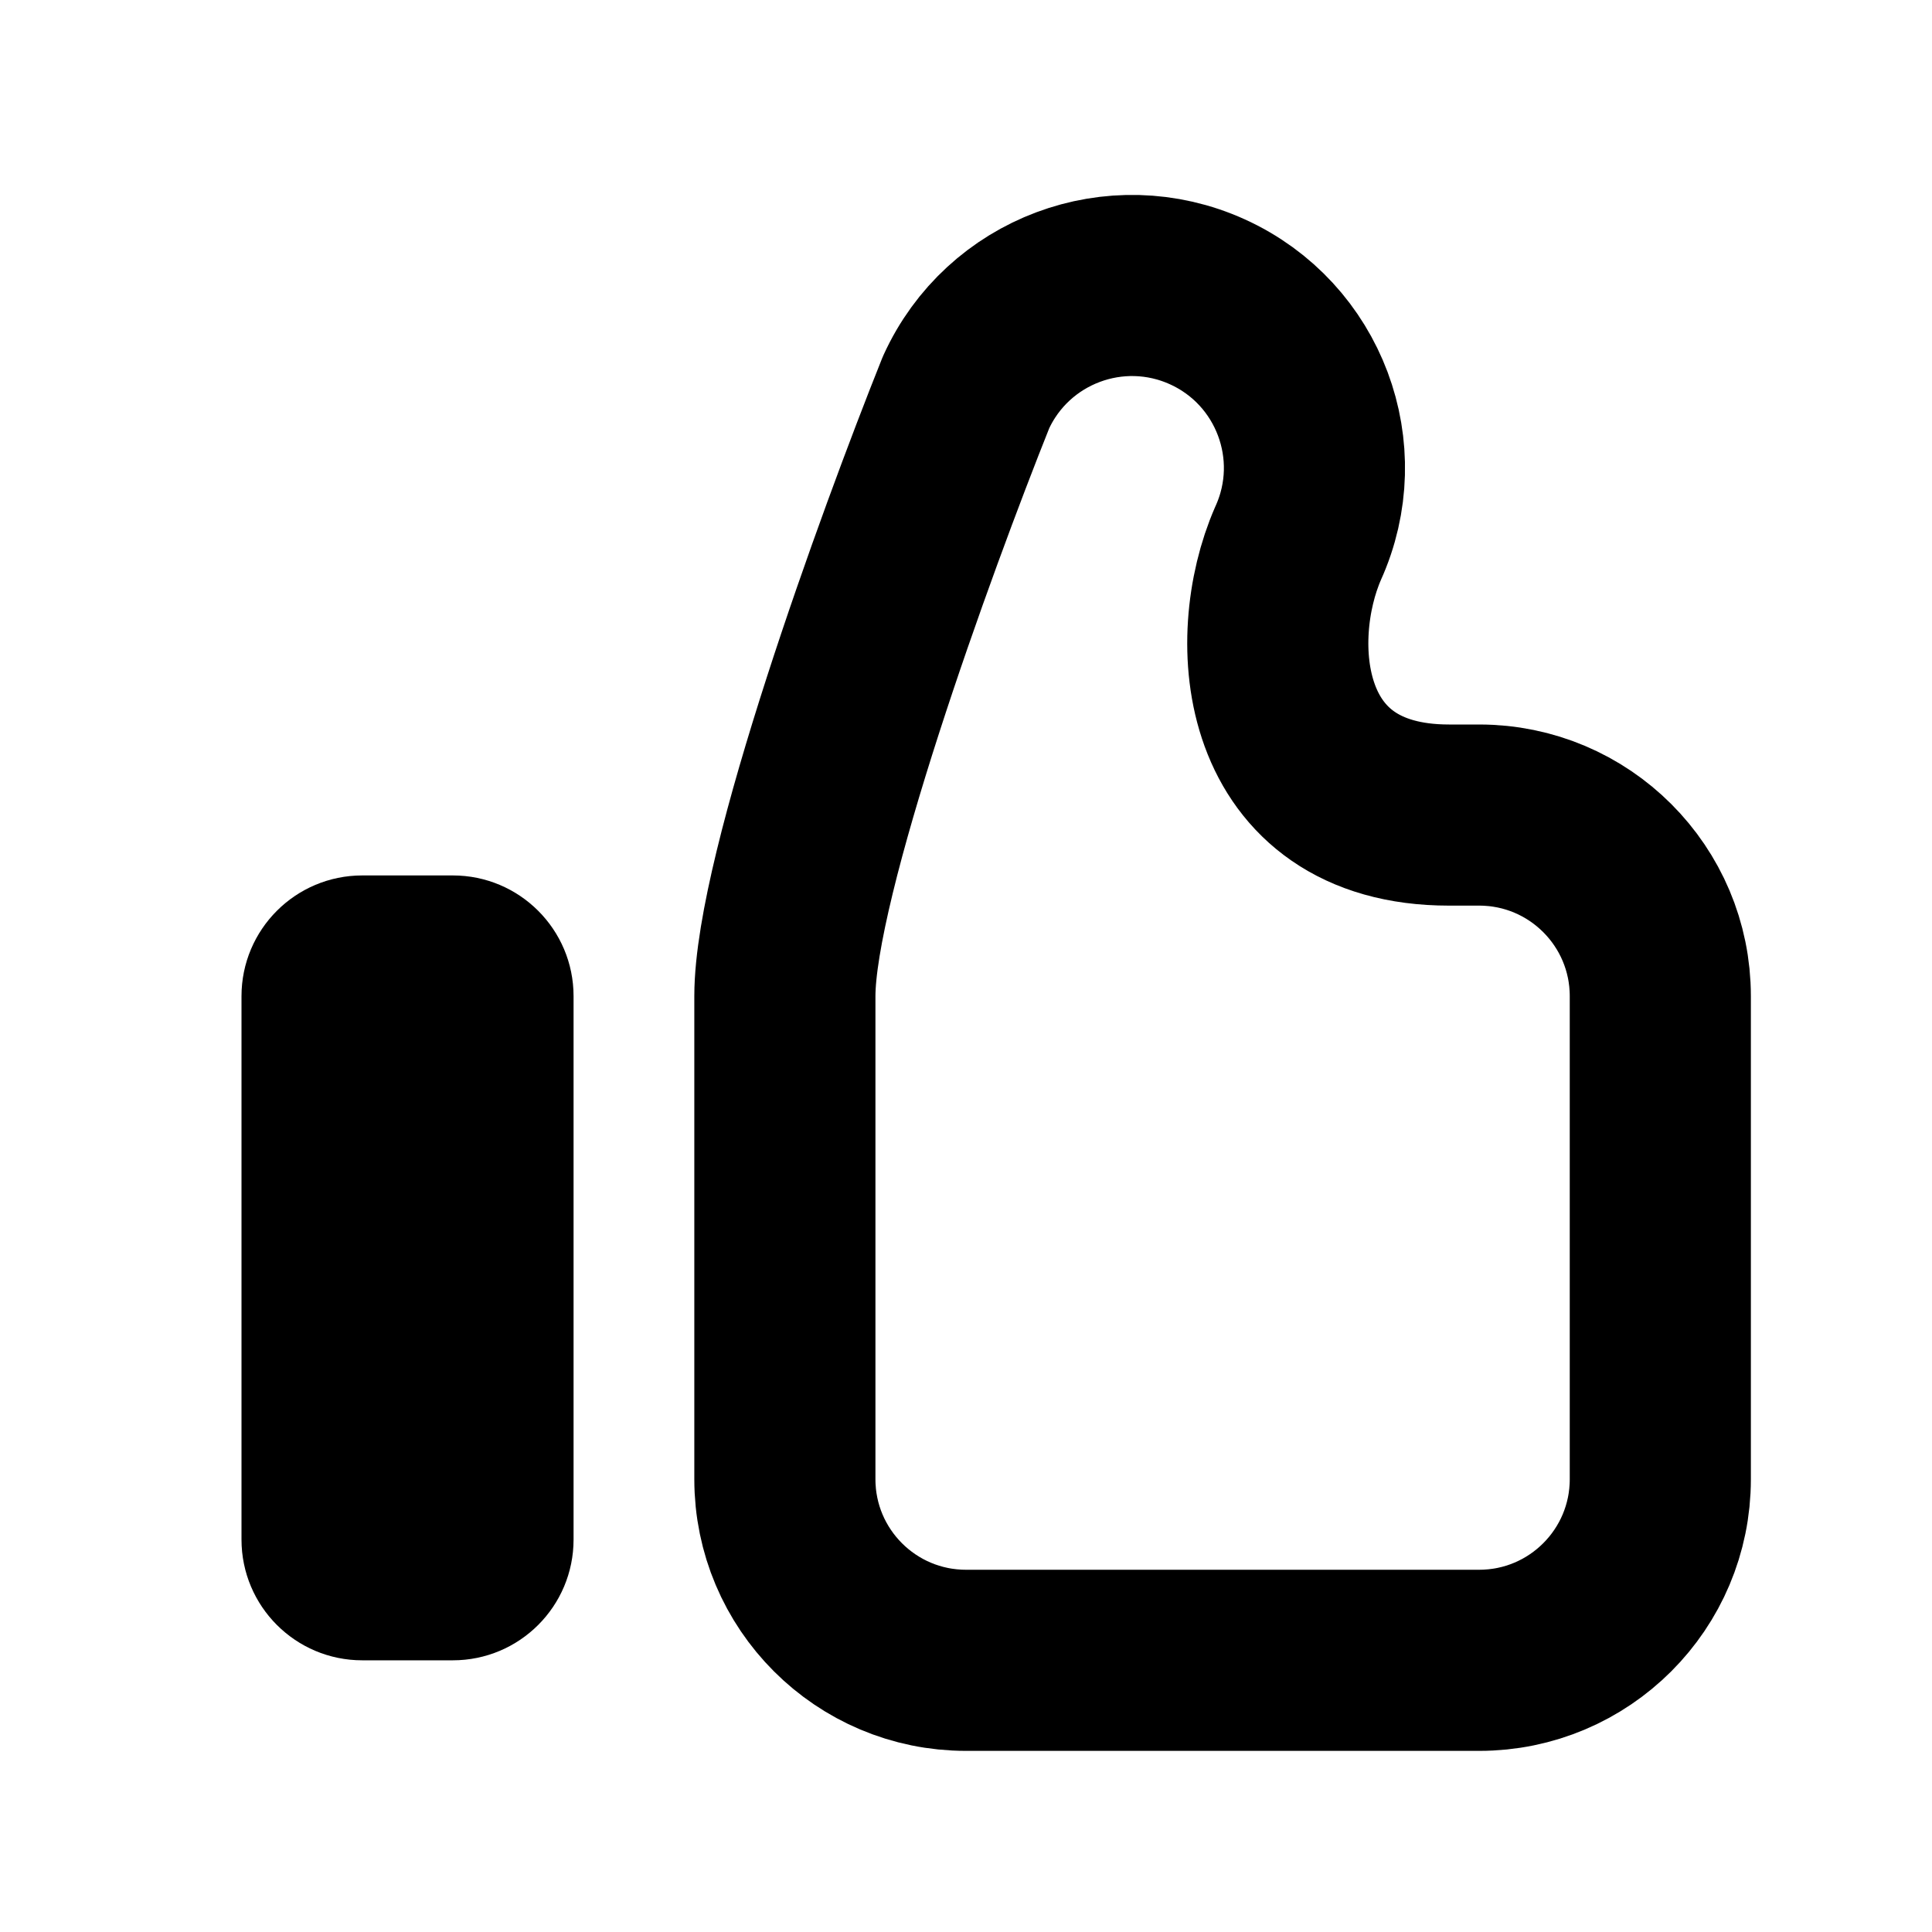
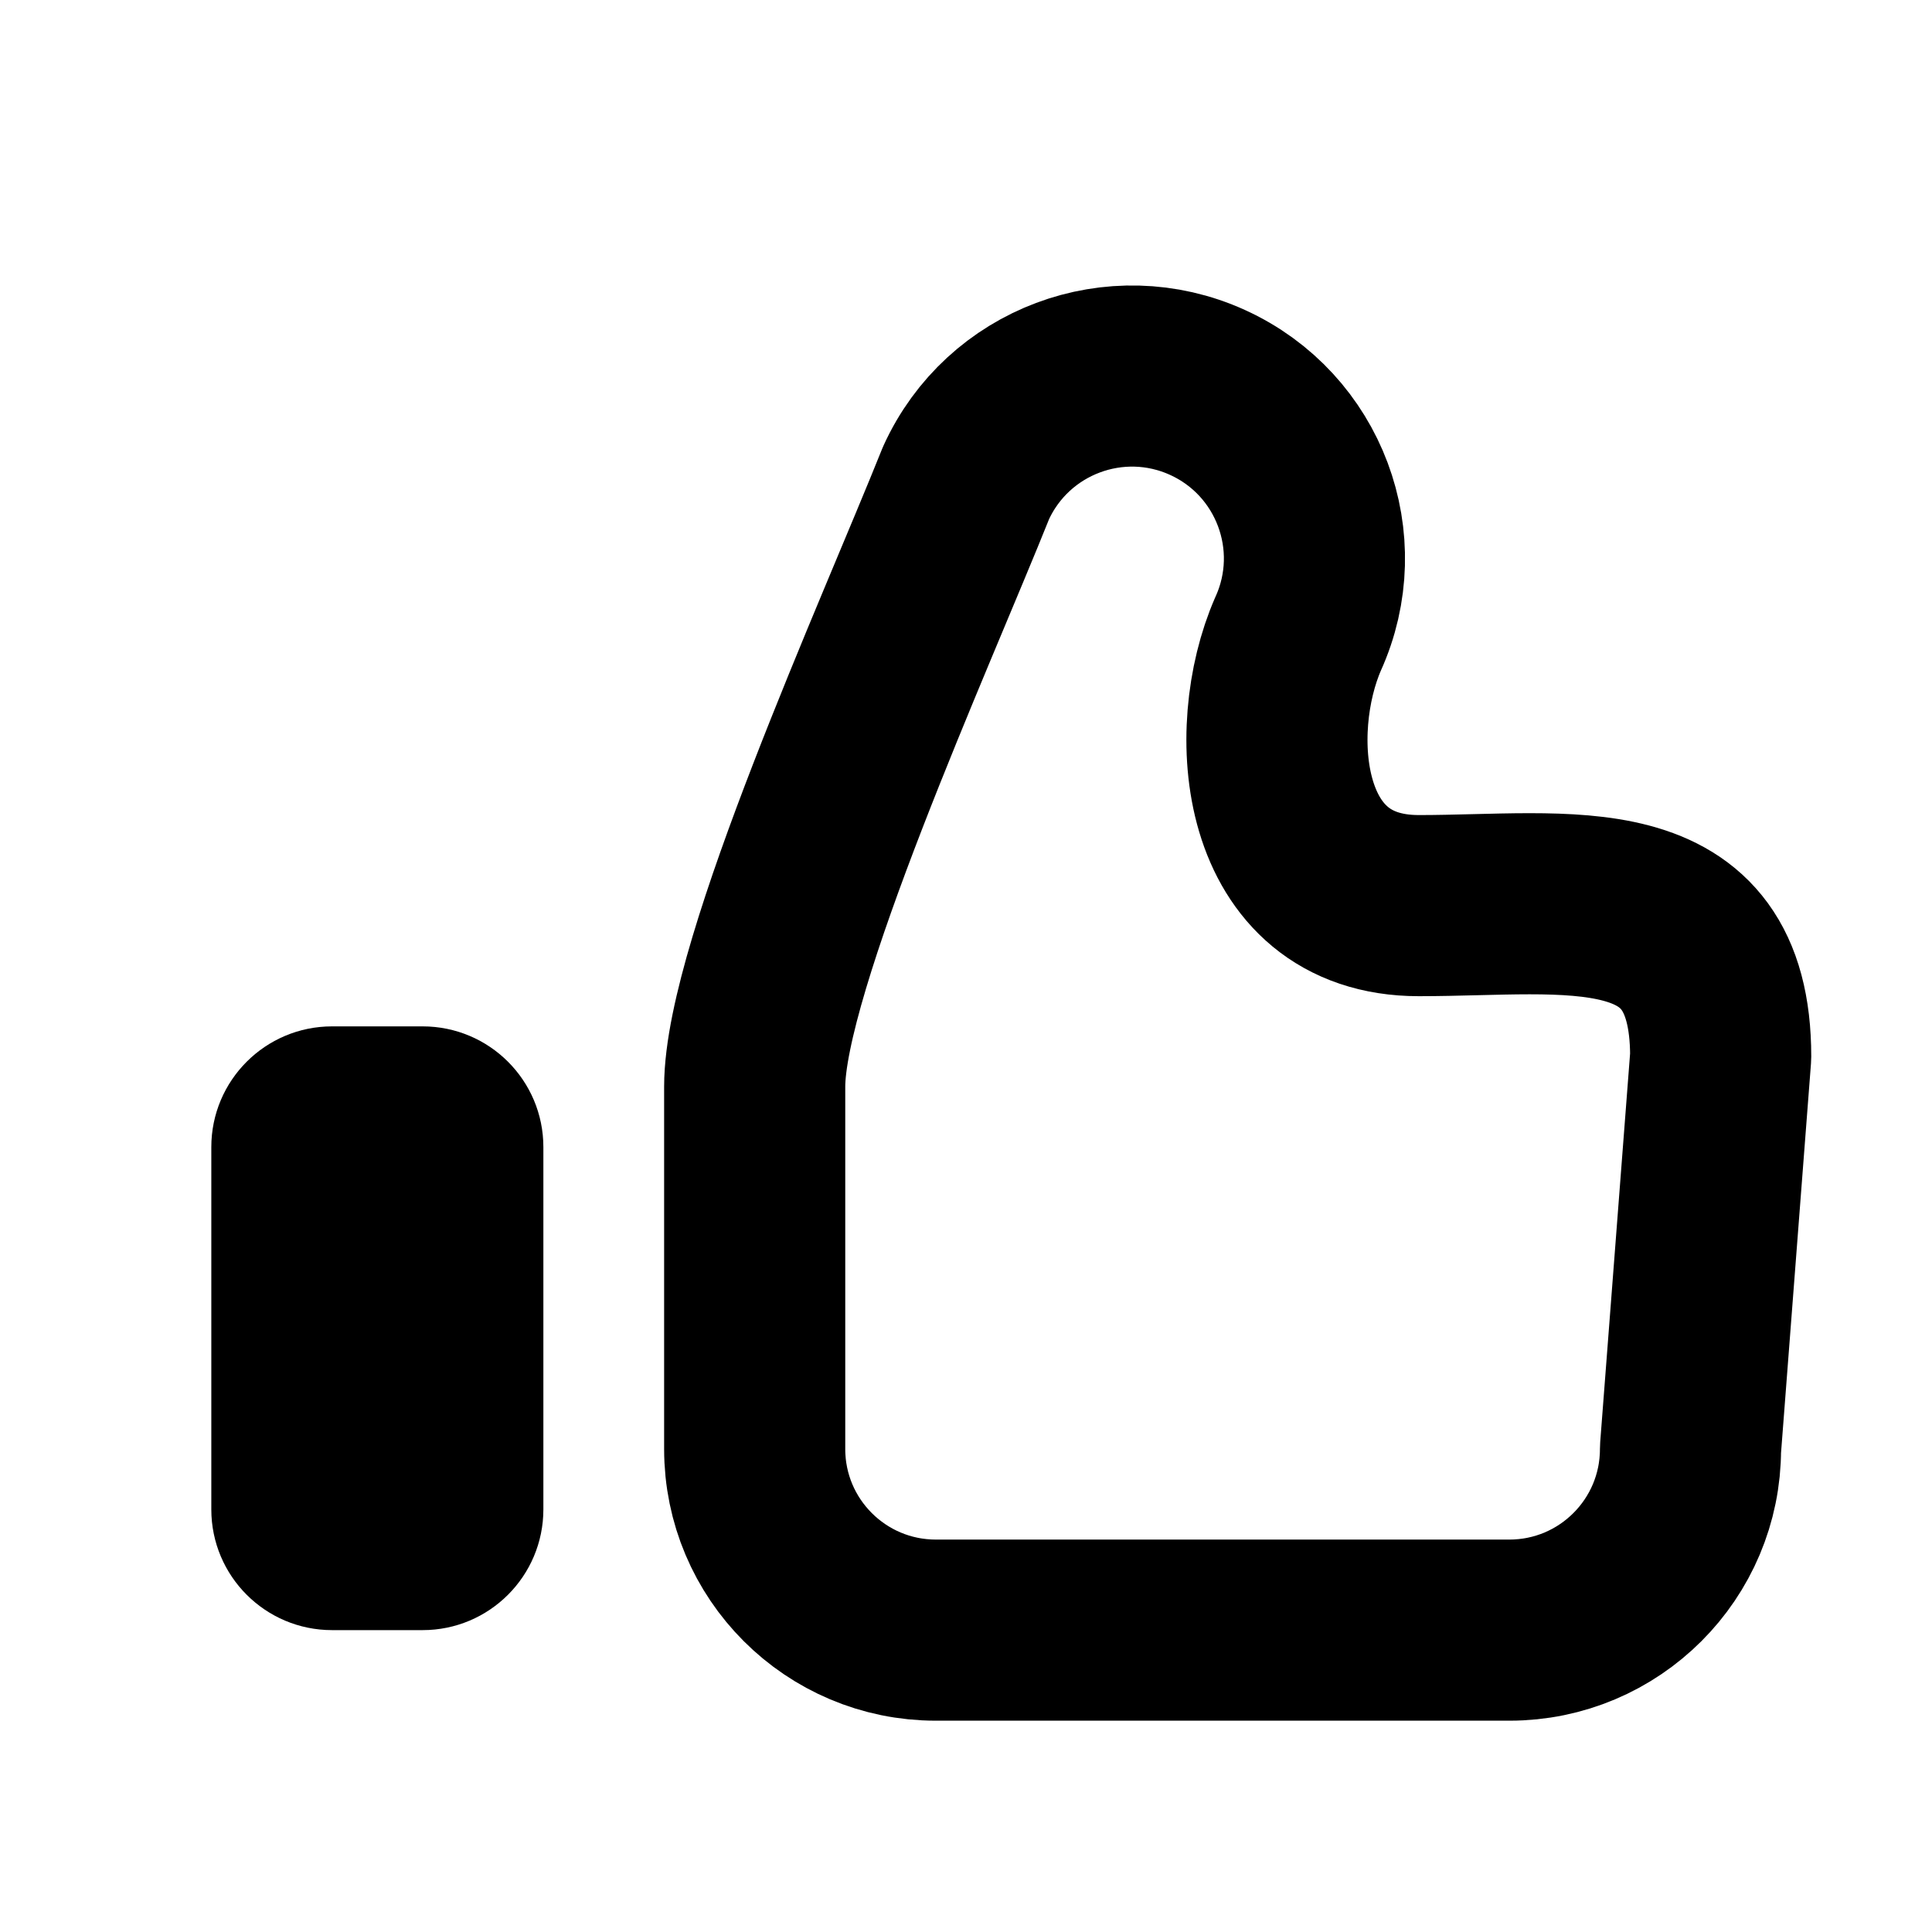
<svg xmlns="http://www.w3.org/2000/svg" viewBox="0 0 16 16" fill="none" stroke="currentColor" stroke-width="1.5" stroke-linecap="round" stroke-linejoin="round">
-   <rect x="2" y="7.25" width="2.75" height="6.5" rx="1" fill="currentColor" stroke="none" />
-   <path d="M6.5 12.25V8.25C6.5 7.25 7.5 4.5 8 3.25A1.5 1.5 0 0 1 10.75 4.5C10.4 5.3 10.5 6.75 12 6.75H12.25A1.5 1.5 0 0 1 13.75 8.25V12.25A1.5 1.5 0 0 1 12.25 13.75H8A1.5 1.5 0 0 1 6.5 12.25Z" />
+   <rect x="1.75" y="8.5" width="2.75" height="5" rx="1" fill="currentColor" stroke="none" />
+   <path d="M6.25 12V9C6.25 8 7.5 5.25 8 4A1.5 1.5 0 0 1 10.75 5.25C10.4 6.05 10.5 7.5 11.75 7.5C13 7.5 14.25 7.25 14.25 8.75L14 12A1.5 1.5 0 0 1 12.5 13.5H7.75A1.5 1.5 0 0 1 6.25 12Z" />
</svg>
